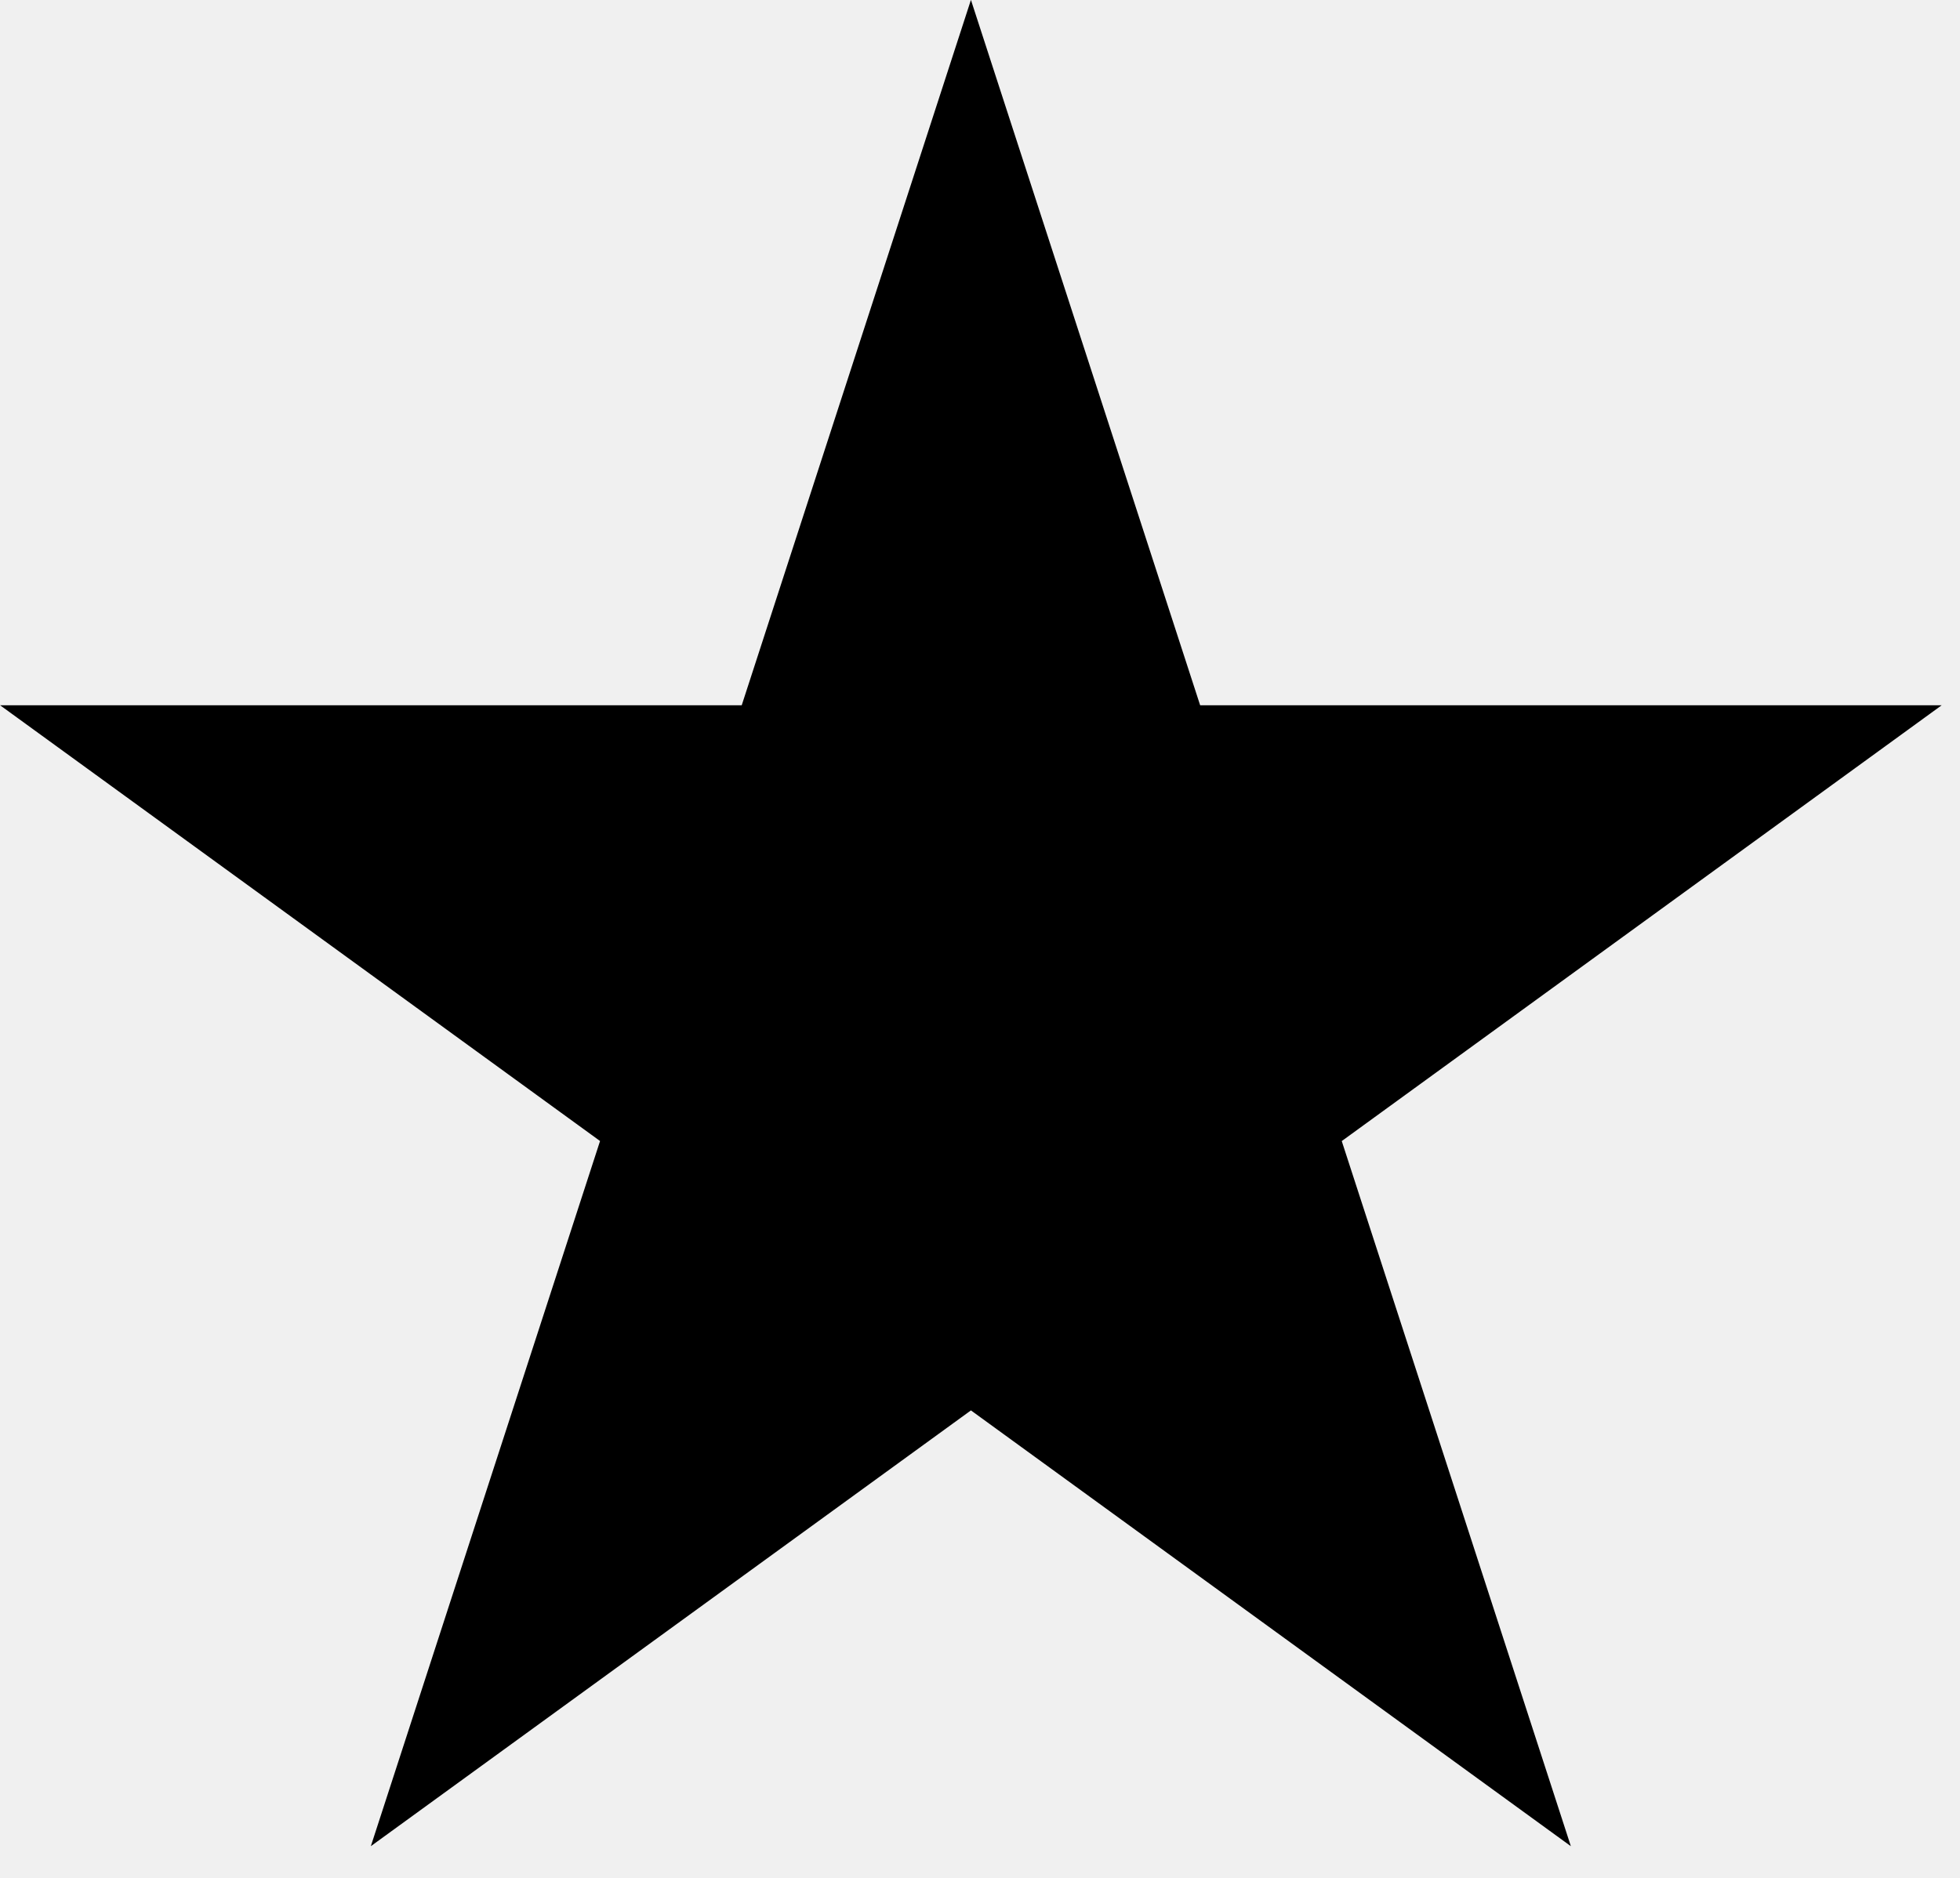
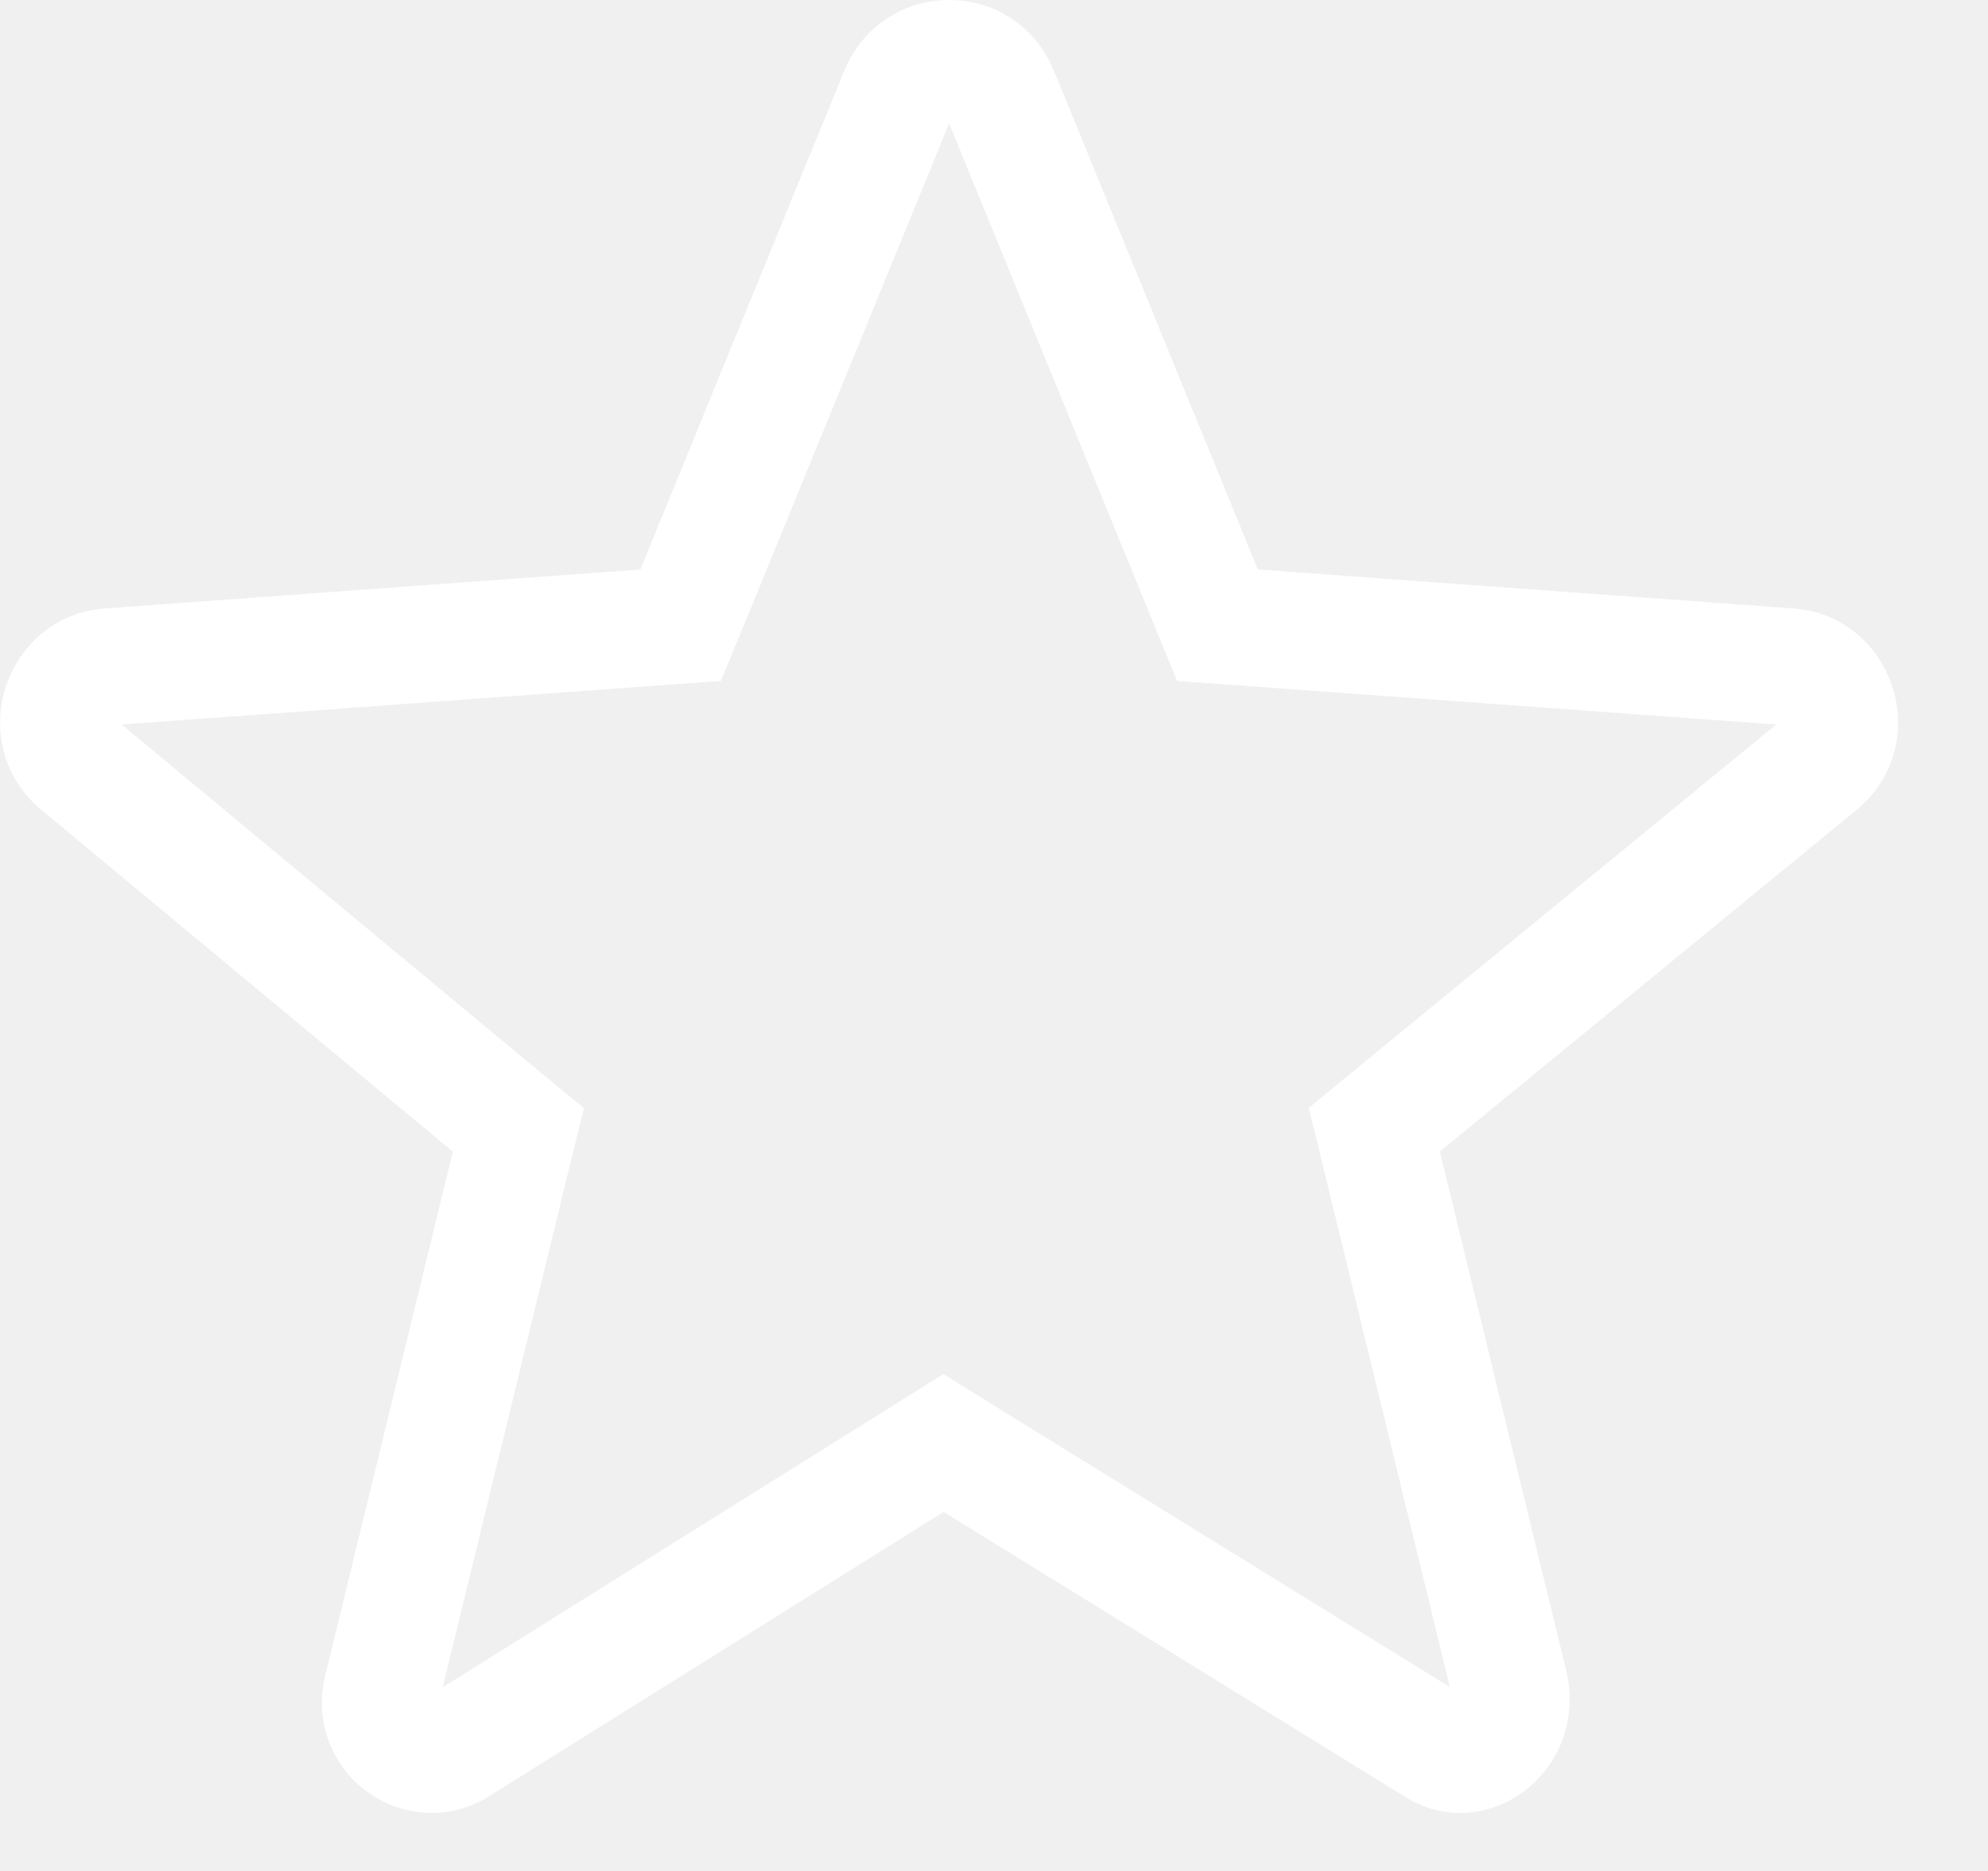
- <svg xmlns="http://www.w3.org/2000/svg" width="24" height="23" viewBox="0 0 24 23" fill="none">
-   <path d="M14.22 8.792L14.332 9.138H22.237L16.136 13.571L15.842 13.784L15.954 14.13L18.284 21.303L12.183 16.87L11.889 16.656L11.595 16.87L5.492 21.303L7.823 14.13L7.936 13.784L7.642 13.571L1.54 9.138H9.445L9.558 8.792L11.889 1.617L14.22 8.792Z" stroke="currentColor" fill="currentColor" />
+ <svg xmlns="http://www.w3.org/2000/svg" width="17" height="16" viewBox="0 0 17 16" fill="none">
+   <path d="M8.116 0.5C8.294 0.5 8.468 0.596 8.55 0.794V0.795L10.294 5.061L10.411 5.347L10.721 5.369L15.295 5.702L15.304 5.703C15.693 5.725 15.891 6.247 15.574 6.527L11.995 9.461L11.752 9.661L11.827 9.967L12.91 14.416C12.983 14.755 12.729 15.004 12.488 15.004C12.418 15.004 12.341 14.985 12.266 14.934L12.248 14.922L8.332 12.504L8.068 12.34L7.805 12.505L3.938 14.924L3.93 14.93C3.848 14.983 3.768 15.004 3.694 15.004C3.415 15.004 3.186 14.738 3.27 14.437L3.271 14.429L3.273 14.422L4.358 9.967L4.433 9.663L4.192 9.464L0.66 6.53C0.34 6.251 0.538 5.725 0.929 5.703L0.938 5.702L5.511 5.369L5.82 5.347L5.938 5.061L7.682 0.796C7.764 0.596 7.937 0.5 8.116 0.5Z" stroke="white" />
</svg>
